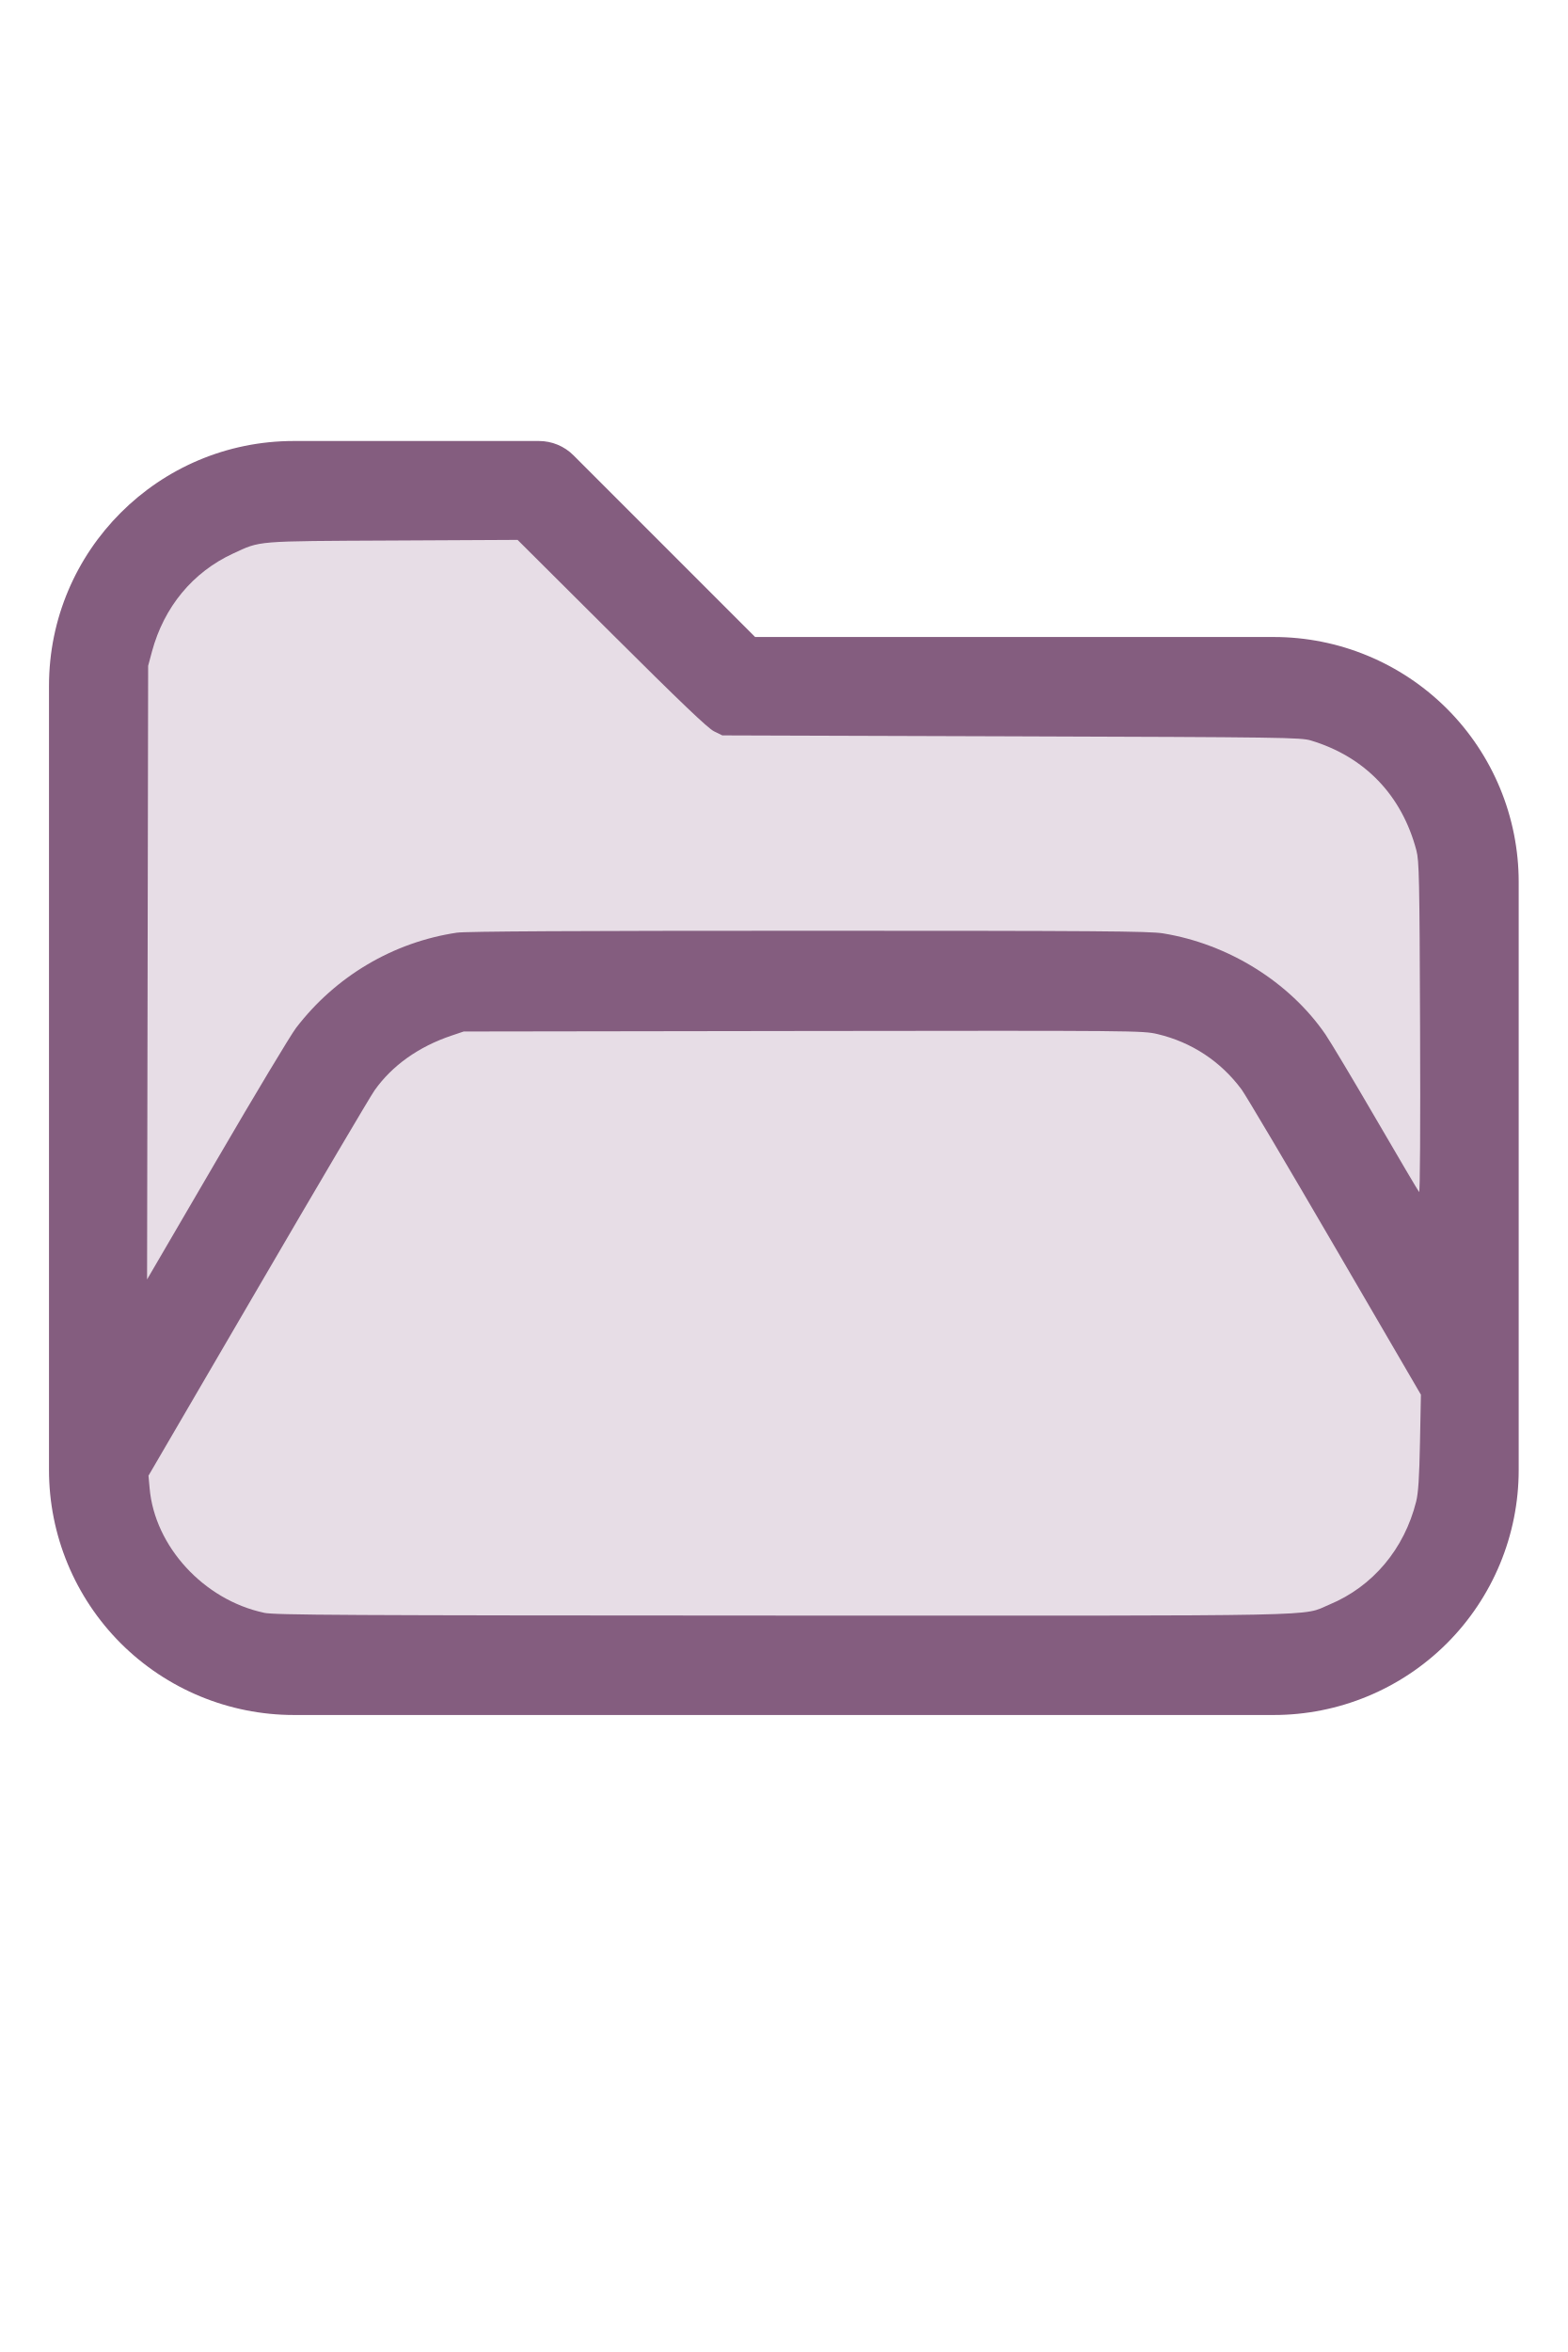
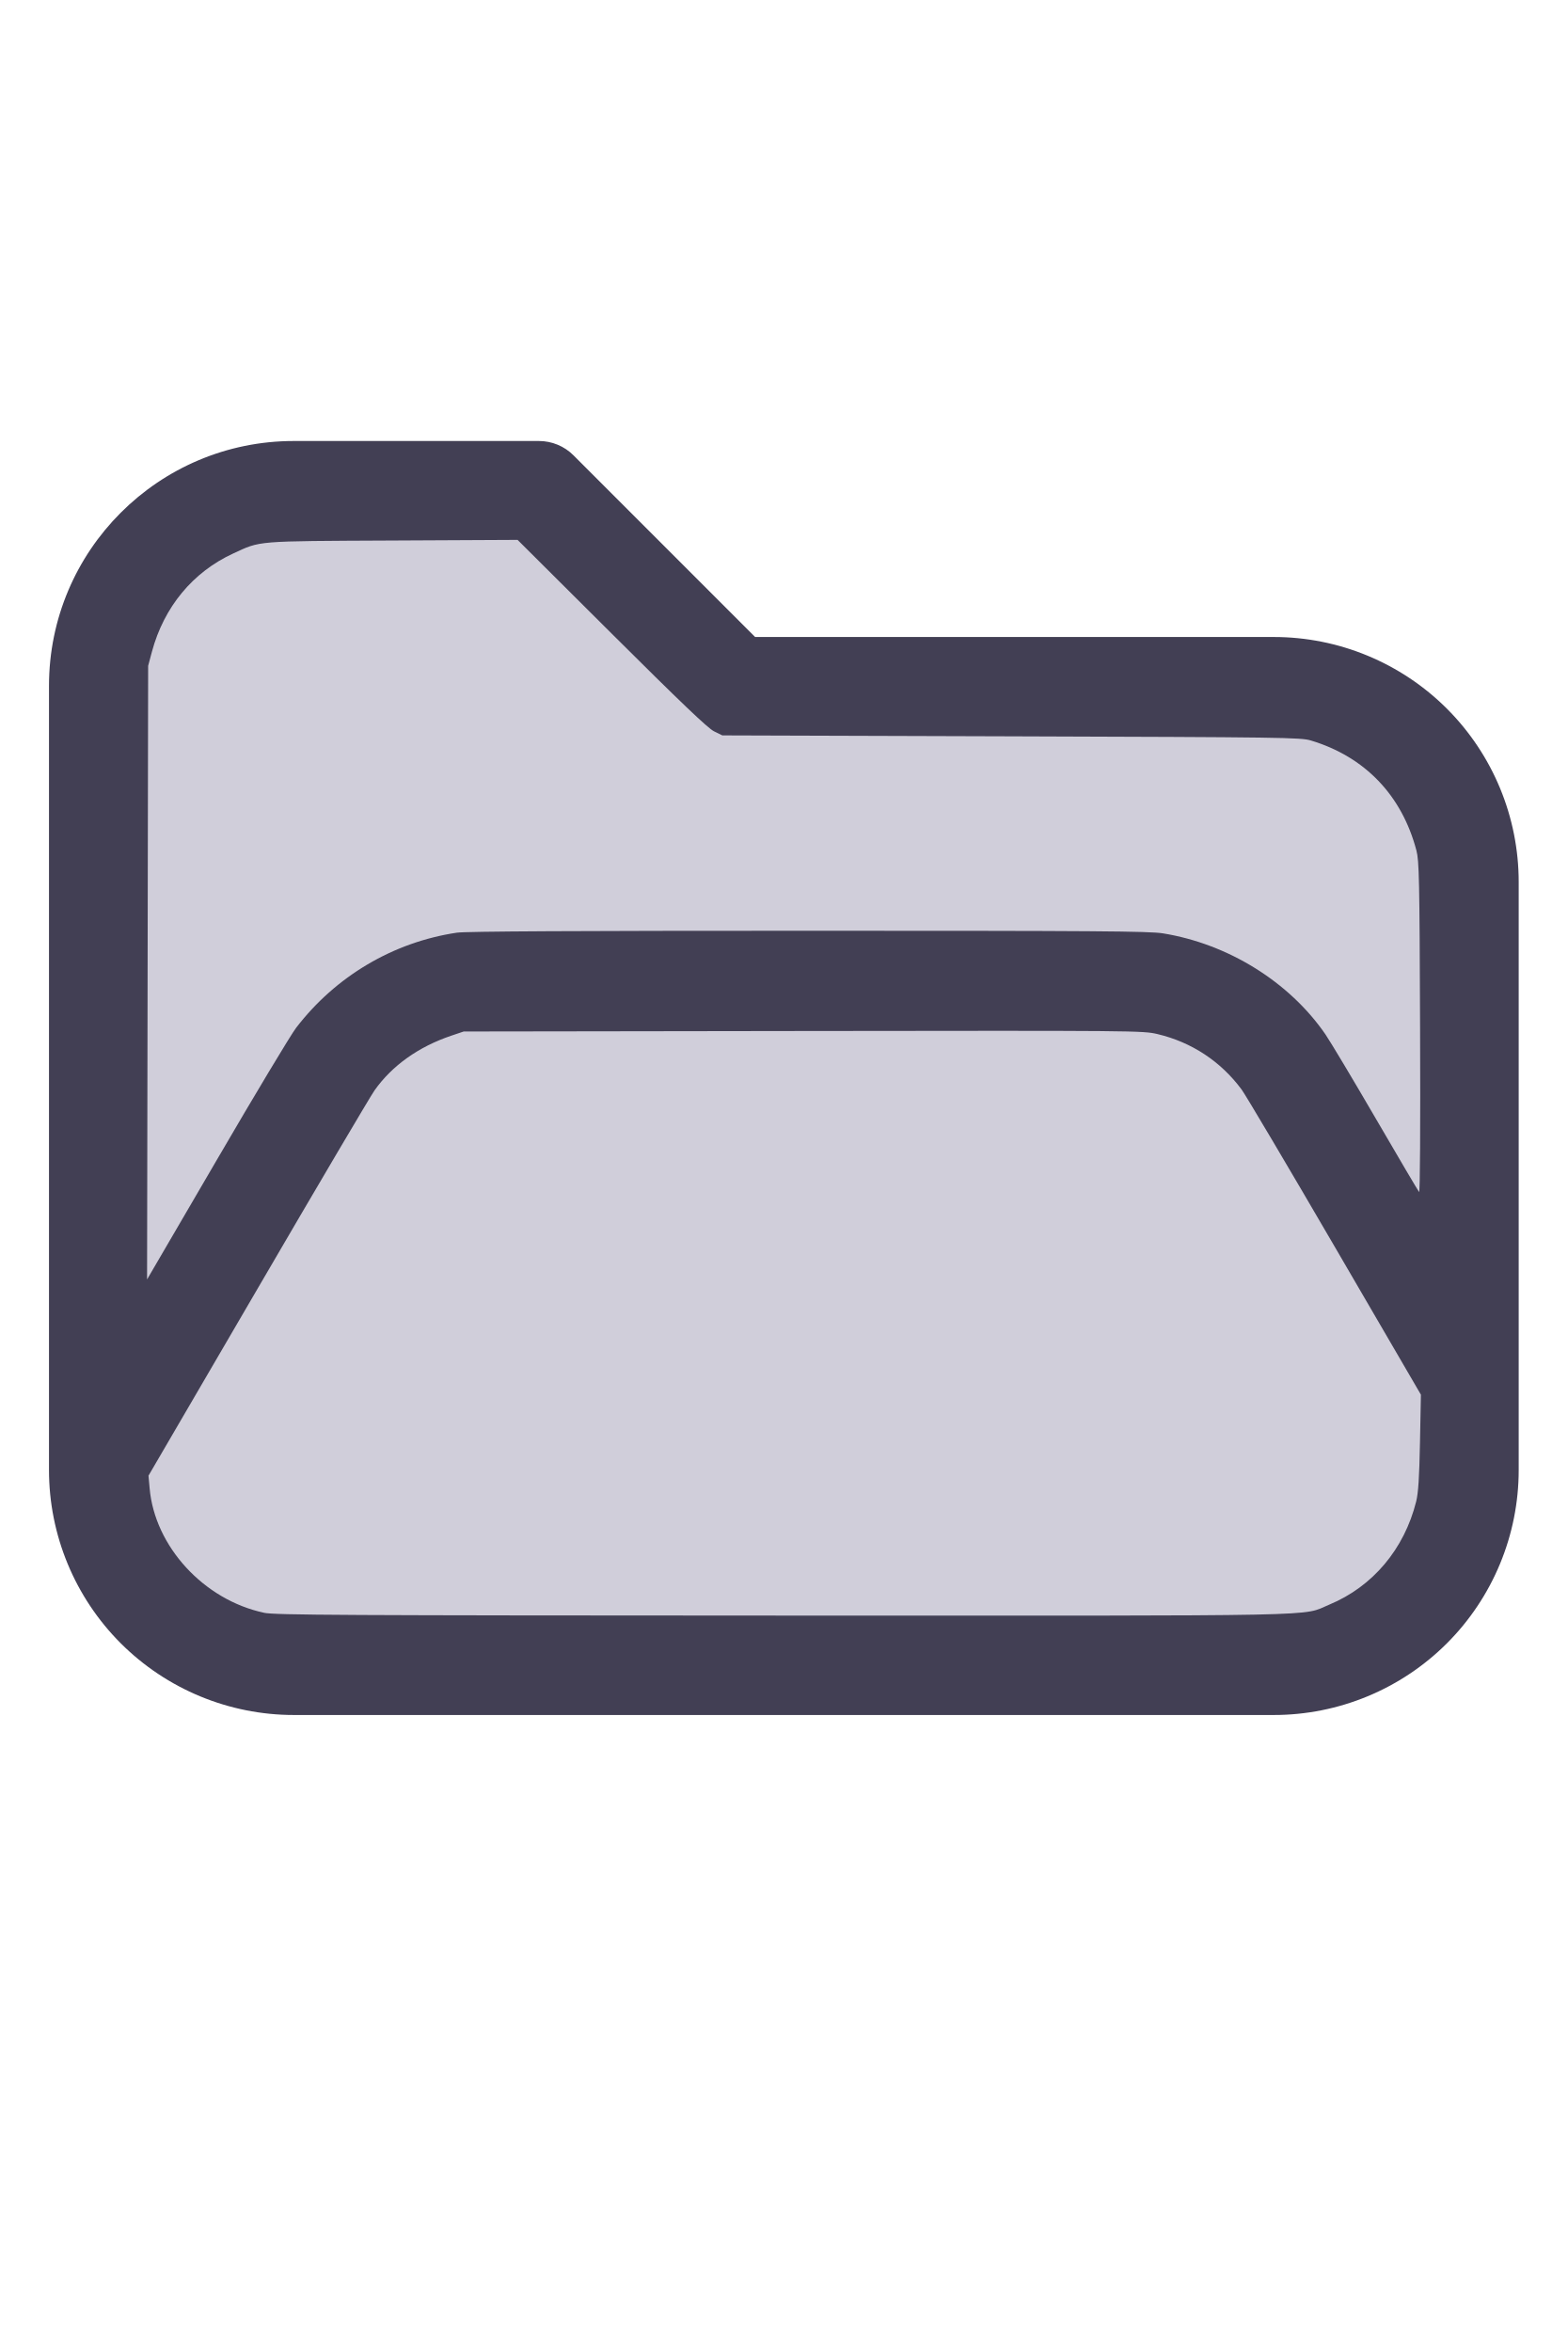
<svg xmlns="http://www.w3.org/2000/svg" version="1.1" width="16" height="24" viewBox="0 0 32 32" xml:space="preserve">
-   <g style="fill:#845D7F;">
+   <g style="fill:#423F54;">
    <path d="M1,5.998l0,16.002c-0,1.326 0.527,2.598 1.464,3.536c0.938,0.937 2.21,1.464 3.536,1.464c5.322,0 14.678,-0 20,0c1.326,0 2.598,-0.527 3.536,-1.464c0.937,-0.938 1.464,-2.21 1.464,-3.536c0,-3.486 0,-8.514 0,-12c0,-1.326 -0.527,-2.598 -1.464,-3.536c-0.938,-0.937 -2.21,-1.464 -3.536,-1.464c-0,0 -10.586,0 -10.586,0c0,-0 -3.707,-3.707 -3.707,-3.707c-0.187,-0.188 -0.442,-0.293 -0.707,-0.293l-5.002,0c-2.76,0 -4.998,2.238 -4.998,4.998Zm28,14.415l-3.456,-5.925c-0.538,-0.921 -1.524,-1.488 -2.591,-1.488c-0,0 -12.905,0 -12.906,0c-1.067,0 -2.053,0.567 -2.591,1.488l-4.453,7.635c0.03,0.751 0.342,1.465 0.876,1.998c0.562,0.563 1.325,0.879 2.121,0.879l20,0c0.796,0 1.559,-0.316 2.121,-0.879c0.563,-0.562 0.879,-1.325 0.879,-2.121l0,-1.587Zm0,-3.969l0,-6.444c0,-0.796 -0.316,-1.559 -0.879,-2.121c-0.562,-0.563 -1.325,-0.879 -2.121,-0.879c-7.738,0 -11,0 -11,0c-0.265,0 -0.52,-0.105 -0.707,-0.293c-0,0 -3.707,-3.707 -3.707,-3.707c-0,0 -4.588,0 -4.588,0c-1.656,0 -2.998,1.342 -2.998,2.998l0,12.16l2.729,-4.677c0.896,-1.536 2.54,-2.481 4.318,-2.481c3.354,0 9.552,0 12.906,0c1.778,0 3.422,0.945 4.318,2.481l1.729,2.963Z" id="path2" />
  </g>
-   <g style="fill:#E7DDE6;stroke-width:0;">
+   <g style="fill:#D0CEDA;stroke-width:0;">
    <path d="M 5.388,24.913 C 4.16,24.651 3.157,23.559 3.054,22.371 L 3.031,22.116 5.261,18.294 C 6.487,16.191 7.56,14.373 7.645,14.253 8.004,13.746 8.542,13.363 9.21,13.137 l 0.255,-0.086 6.929,-0.01 c 6.805,-0.009 6.935,-0.008 7.234,0.063 0.696,0.165 1.29,0.557 1.715,1.13 0.082,0.11 0.939,1.557 1.905,3.215 l 1.756,3.014 -0.019,0.972 c -0.014,0.725 -0.034,1.032 -0.078,1.209 -0.243,0.971 -0.887,1.735 -1.772,2.103 -0.588,0.244 0.247,0.227 -11.162,0.224 -9.028,-0.003 -10.364,-0.01 -10.586,-0.057 z" id="path199" />
    <path d="M 3.013,11.85 3.024,5.588 3.102,5.297 C 3.348,4.386 3.936,3.676 4.757,3.297 5.329,3.033 5.181,3.045 8.013,3.031 l 2.552,-0.013 1.919,1.911 c 1.404,1.398 1.964,1.933 2.089,1.995 l 0.171,0.084 5.898,0.019 c 5.553,0.018 5.91,0.023 6.116,0.085 1.102,0.332 1.857,1.118 2.154,2.244 0.056,0.214 0.064,0.564 0.075,3.622 0.008,2.032 -5.42e-4,3.371 -0.02,3.349 -0.018,-0.02 -0.414,-0.691 -0.88,-1.492 -0.466,-0.801 -0.931,-1.578 -1.033,-1.727 -0.736,-1.069 -1.984,-1.844 -3.316,-2.06 -0.28,-0.045 -1.345,-0.053 -7.239,-0.053 -4.714,-1.09e-4 -6.993,0.012 -7.172,0.039 -1.3,0.193 -2.477,0.89 -3.284,1.944 -0.108,0.141 -0.836,1.353 -1.618,2.695 L 3.002,18.111 Z" id="path201" />
  </g>
</svg>
